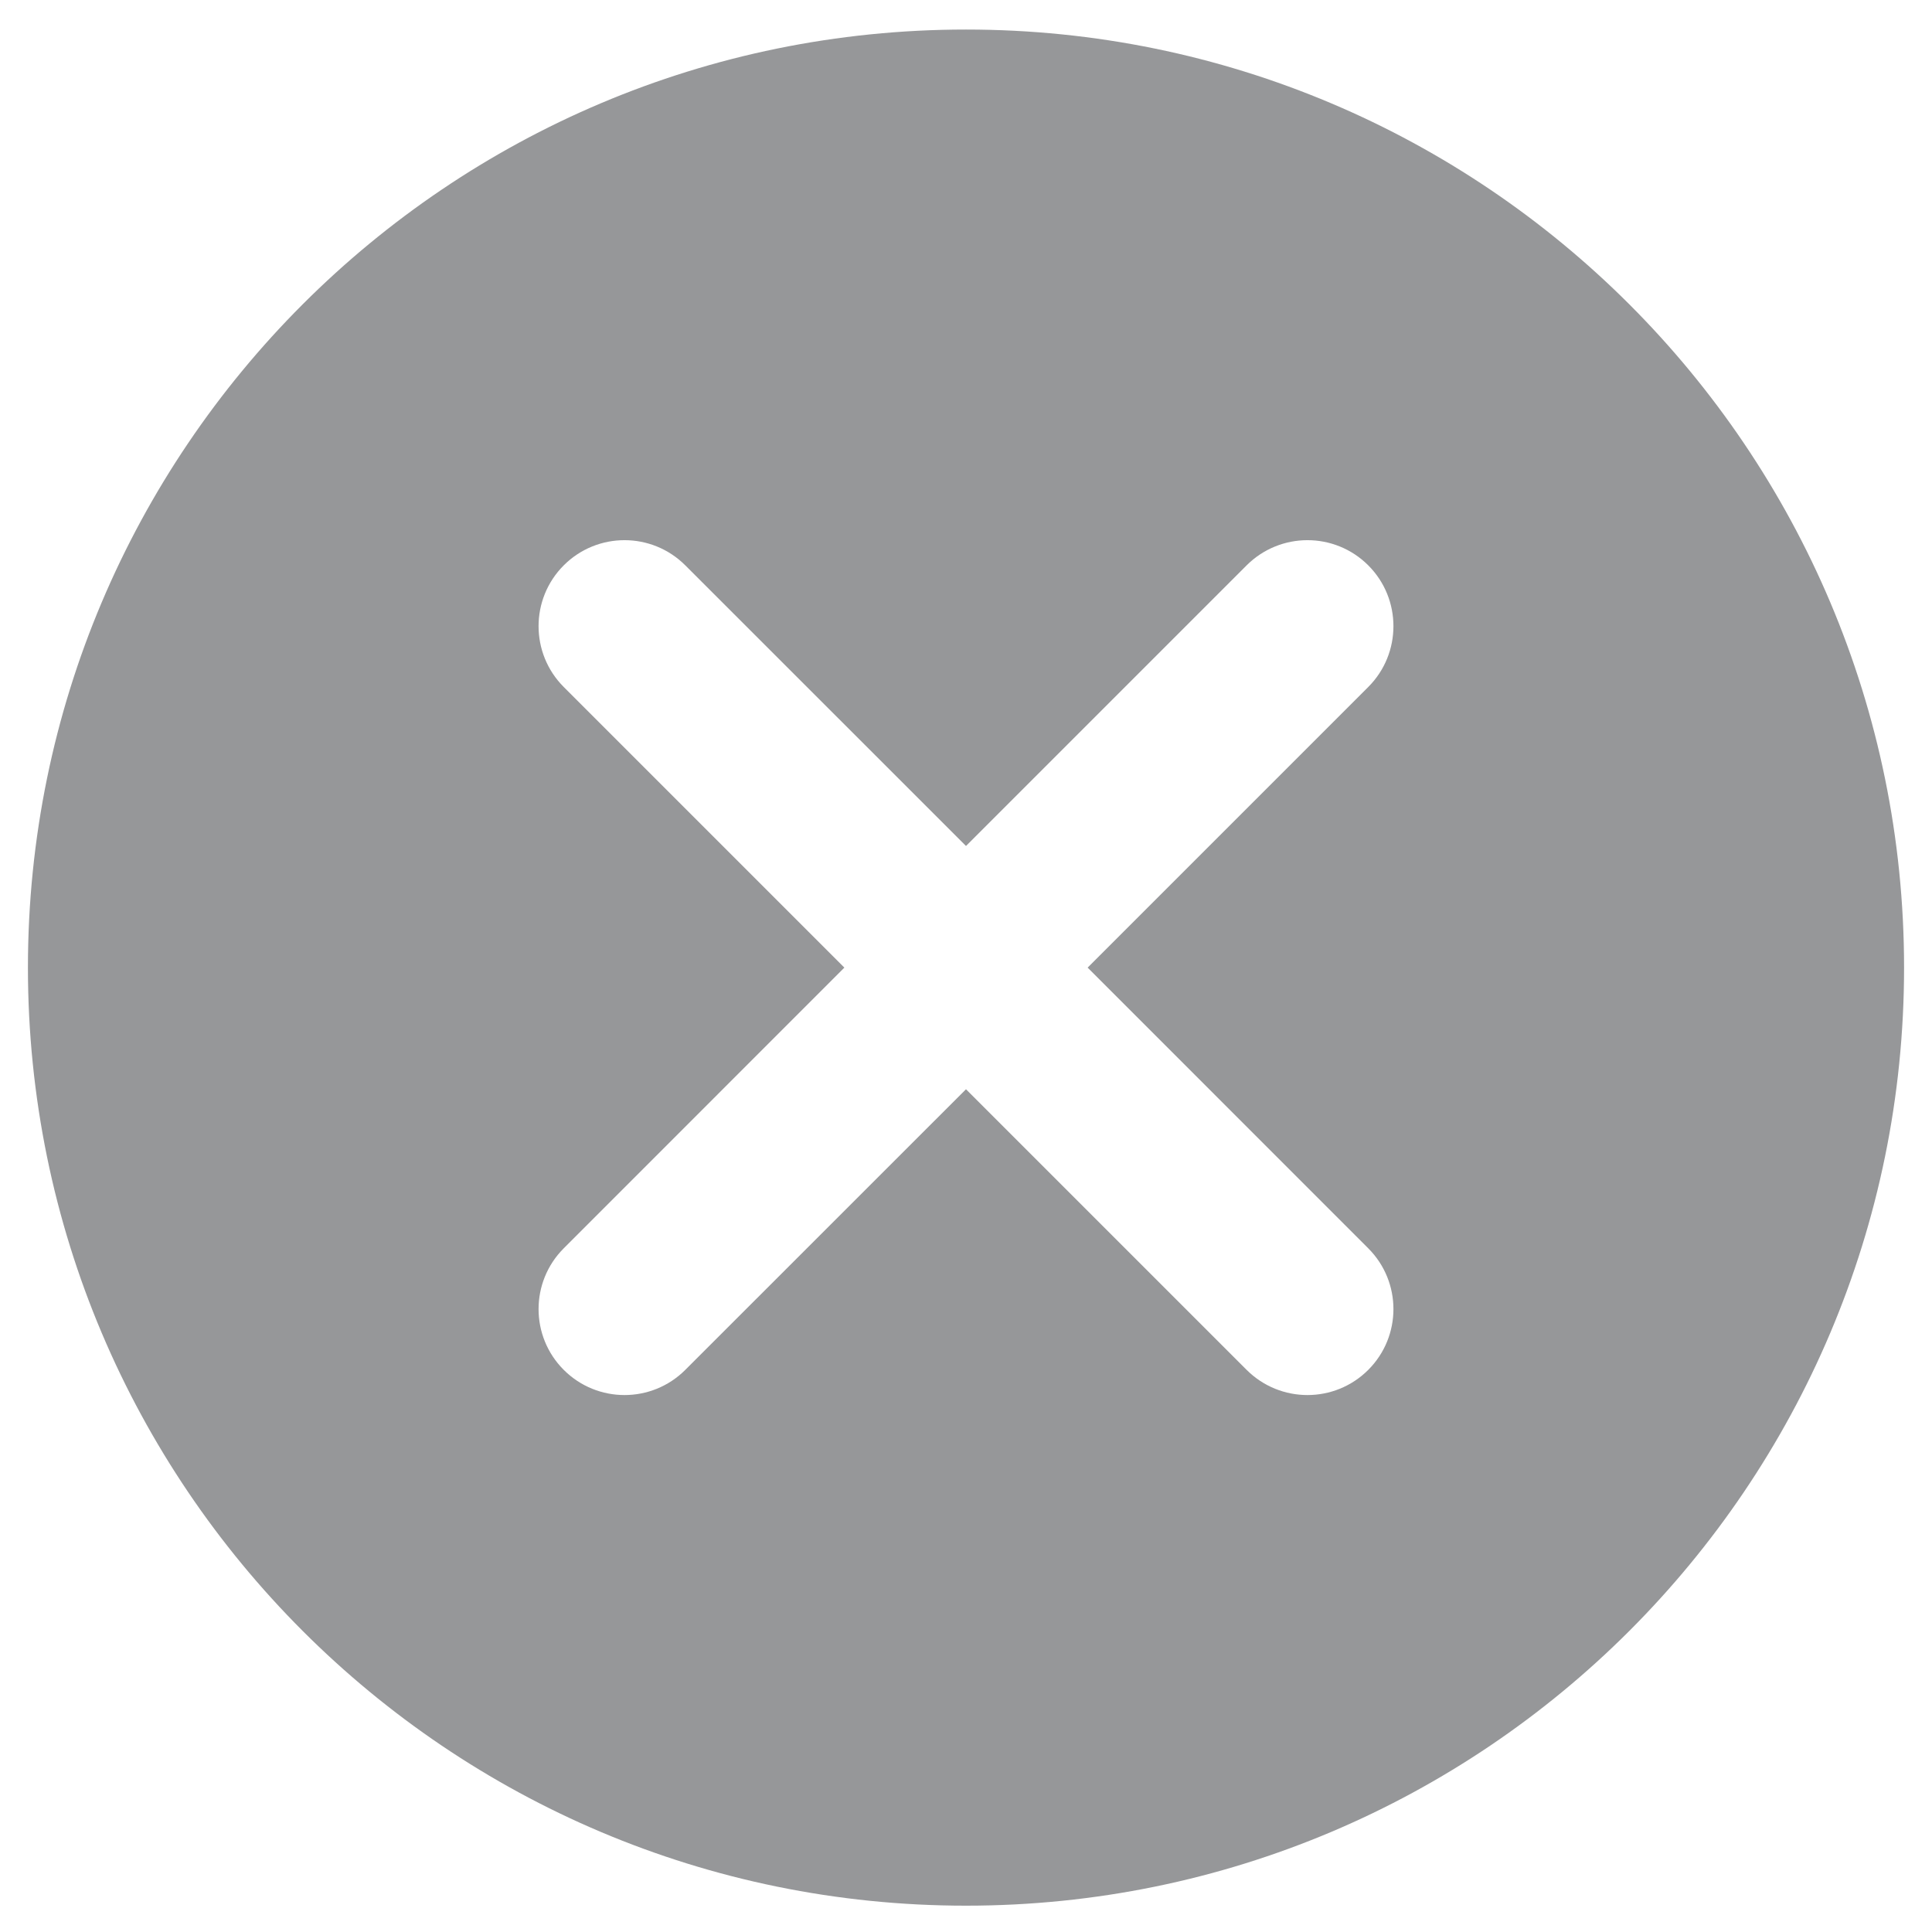
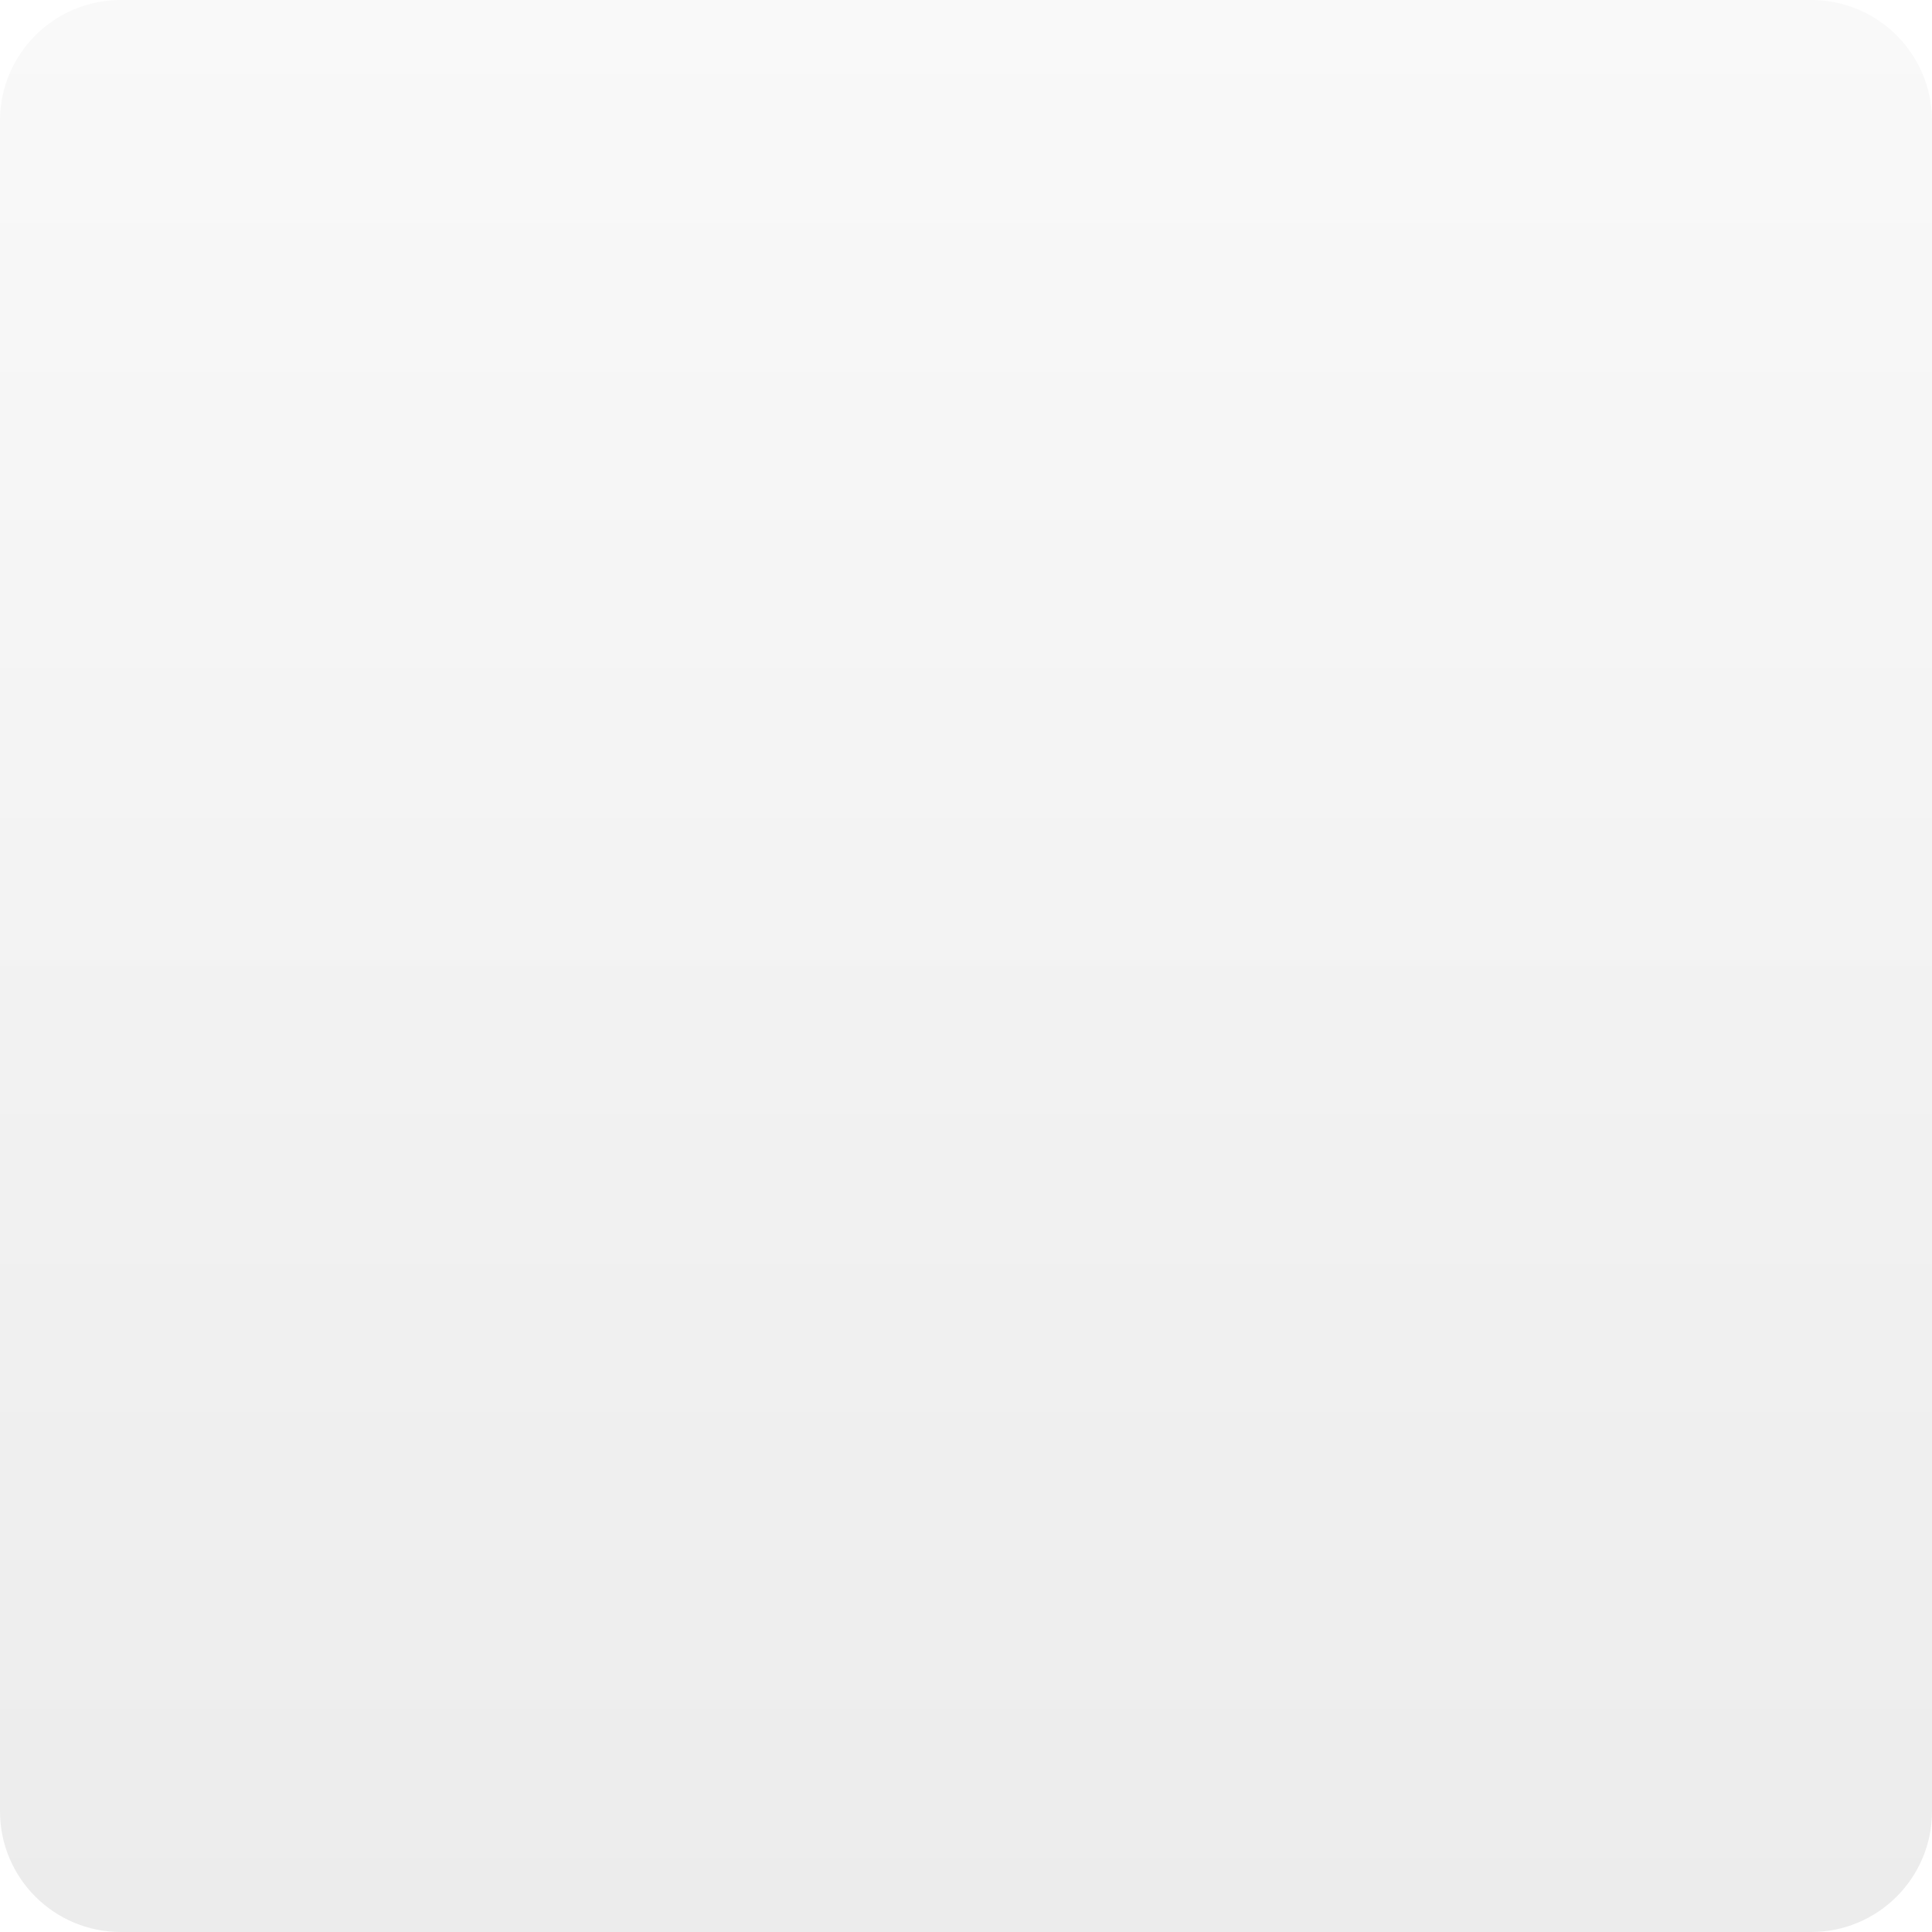
- <svg xmlns="http://www.w3.org/2000/svg" version="1.1" width="24px" height="24px">
-   <g transform="matrix(1 0 0 1 -69 0 )">
-     <path d="M 12 0.367  C 5.564 0.367  0.347 5.585  0.347 12.02  C 0.347 18.456  5.564 23.673  12 23.673  C 18.436 23.673  23.653 18.456  23.653 12.02  C 23.653 5.585  18.436 0.367  12 0.367  Z M 13.511 12.02  L 16.997 15.507  C 17.414 15.924  17.414 16.6  16.997 17.017  C 16.58 17.434  15.904 17.434  15.486 17.017  L 12 13.531  L 8.513 17.017  C 8.096 17.434  7.42 17.434  7.003 17.017  C 6.586 16.6  6.586 15.924  7.003 15.507  L 10.489 12.02  L 7.003 8.534  C 6.586 8.117  6.586 7.44  7.003 7.023  C 7.42 6.606  8.096 6.606  8.513 7.023  L 12 10.509  L 15.486 7.023  C 15.904 6.606  16.58 6.606  16.997 7.023  C 17.414 7.44  17.414 8.117  16.997 8.534  L 13.511 12.02  Z " fill-rule="nonzero" fill="#969799" stroke="none" transform="matrix(1 0 0 1 69 0 )" />
+ <svg xmlns="http://www.w3.org/2000/svg" version="1.1" width="80px" height="80px">
+   <defs>
+     <linearGradient gradientUnits="userSpaceOnUse" x1="40" y1="12" x2="40" y2="92" id="LinearGradient68">
+       <stop id="Stop69" stop-color="#f9f9f9" offset="0" />
+       <stop id="Stop70" stop-color="#ececec" offset="1" />
+     </linearGradient>
+   </defs>
+   <g transform="matrix(1 0 0 1 0 -12 )">
+     <path d="M 0 17  A 5 5 0 0 1 5 12 L 75 12  A 5 5 0 0 1 80 17 L 80 87  A 5 5 0 0 1 75 92 L 5 92  A 5 5 0 0 1 0 87 L 0 17  Z " fill-rule="nonzero" fill="url(#LinearGradient68)" stroke="none" />
  </g>
</svg>
